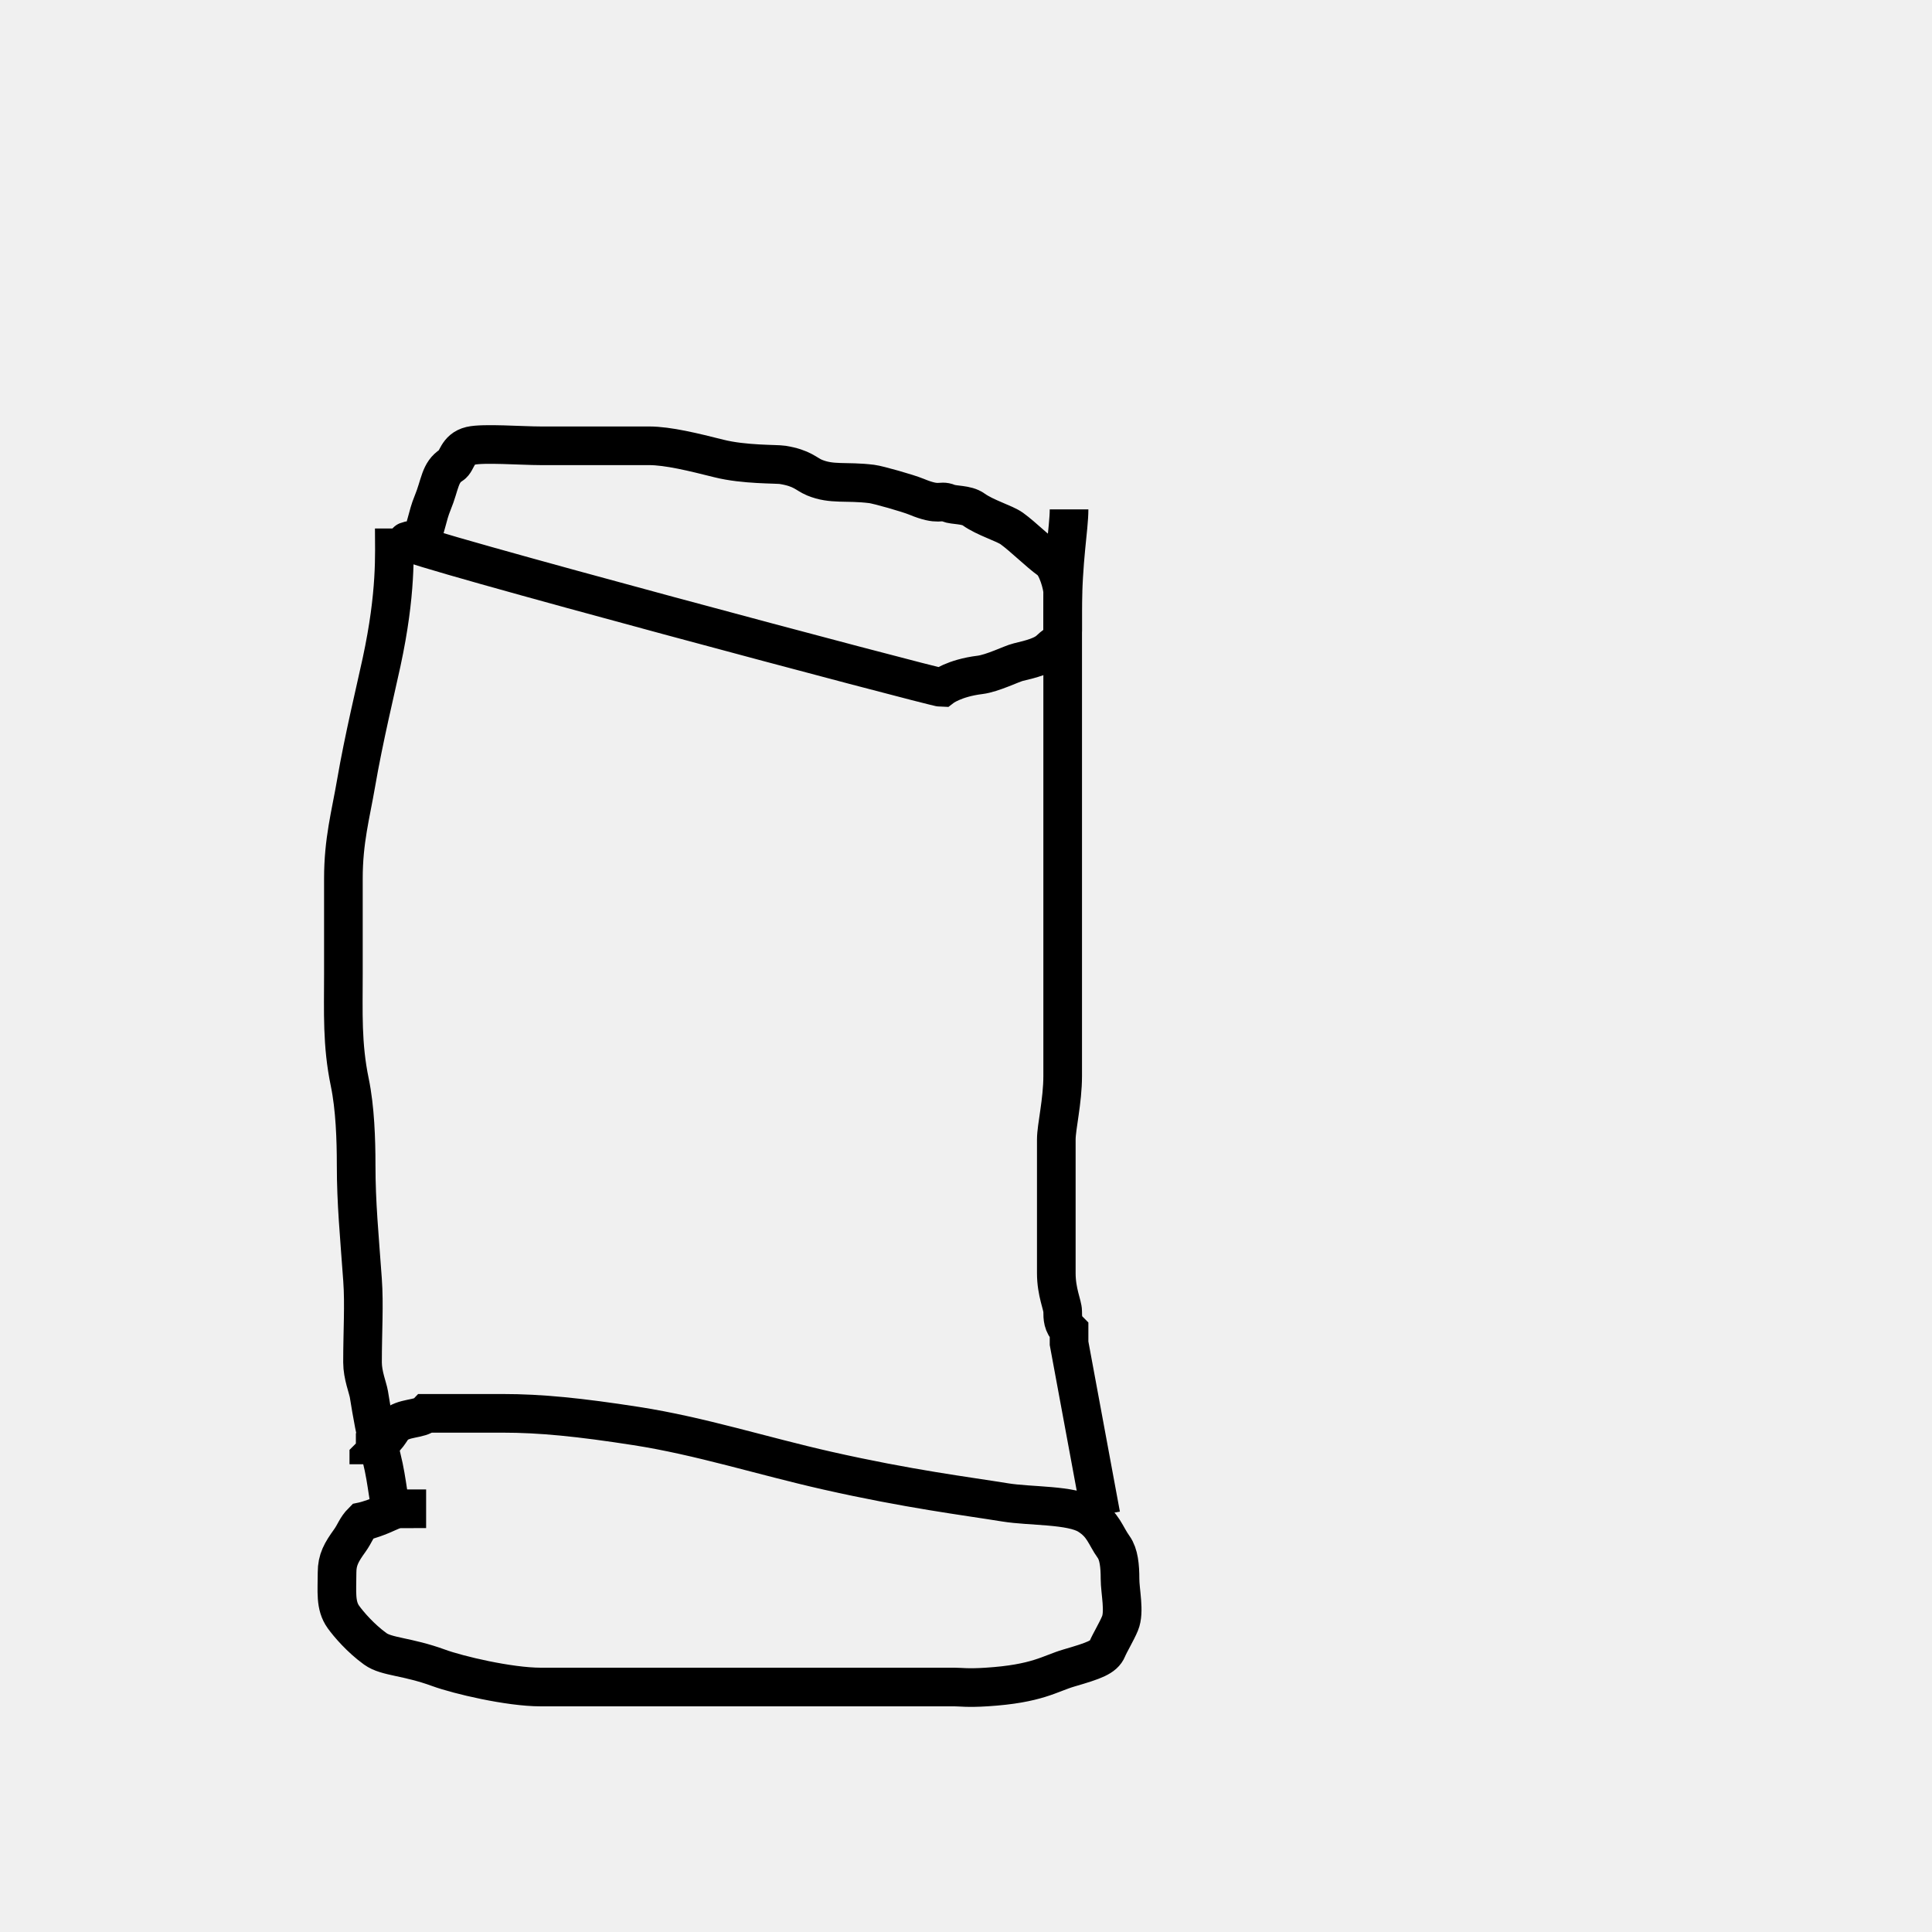
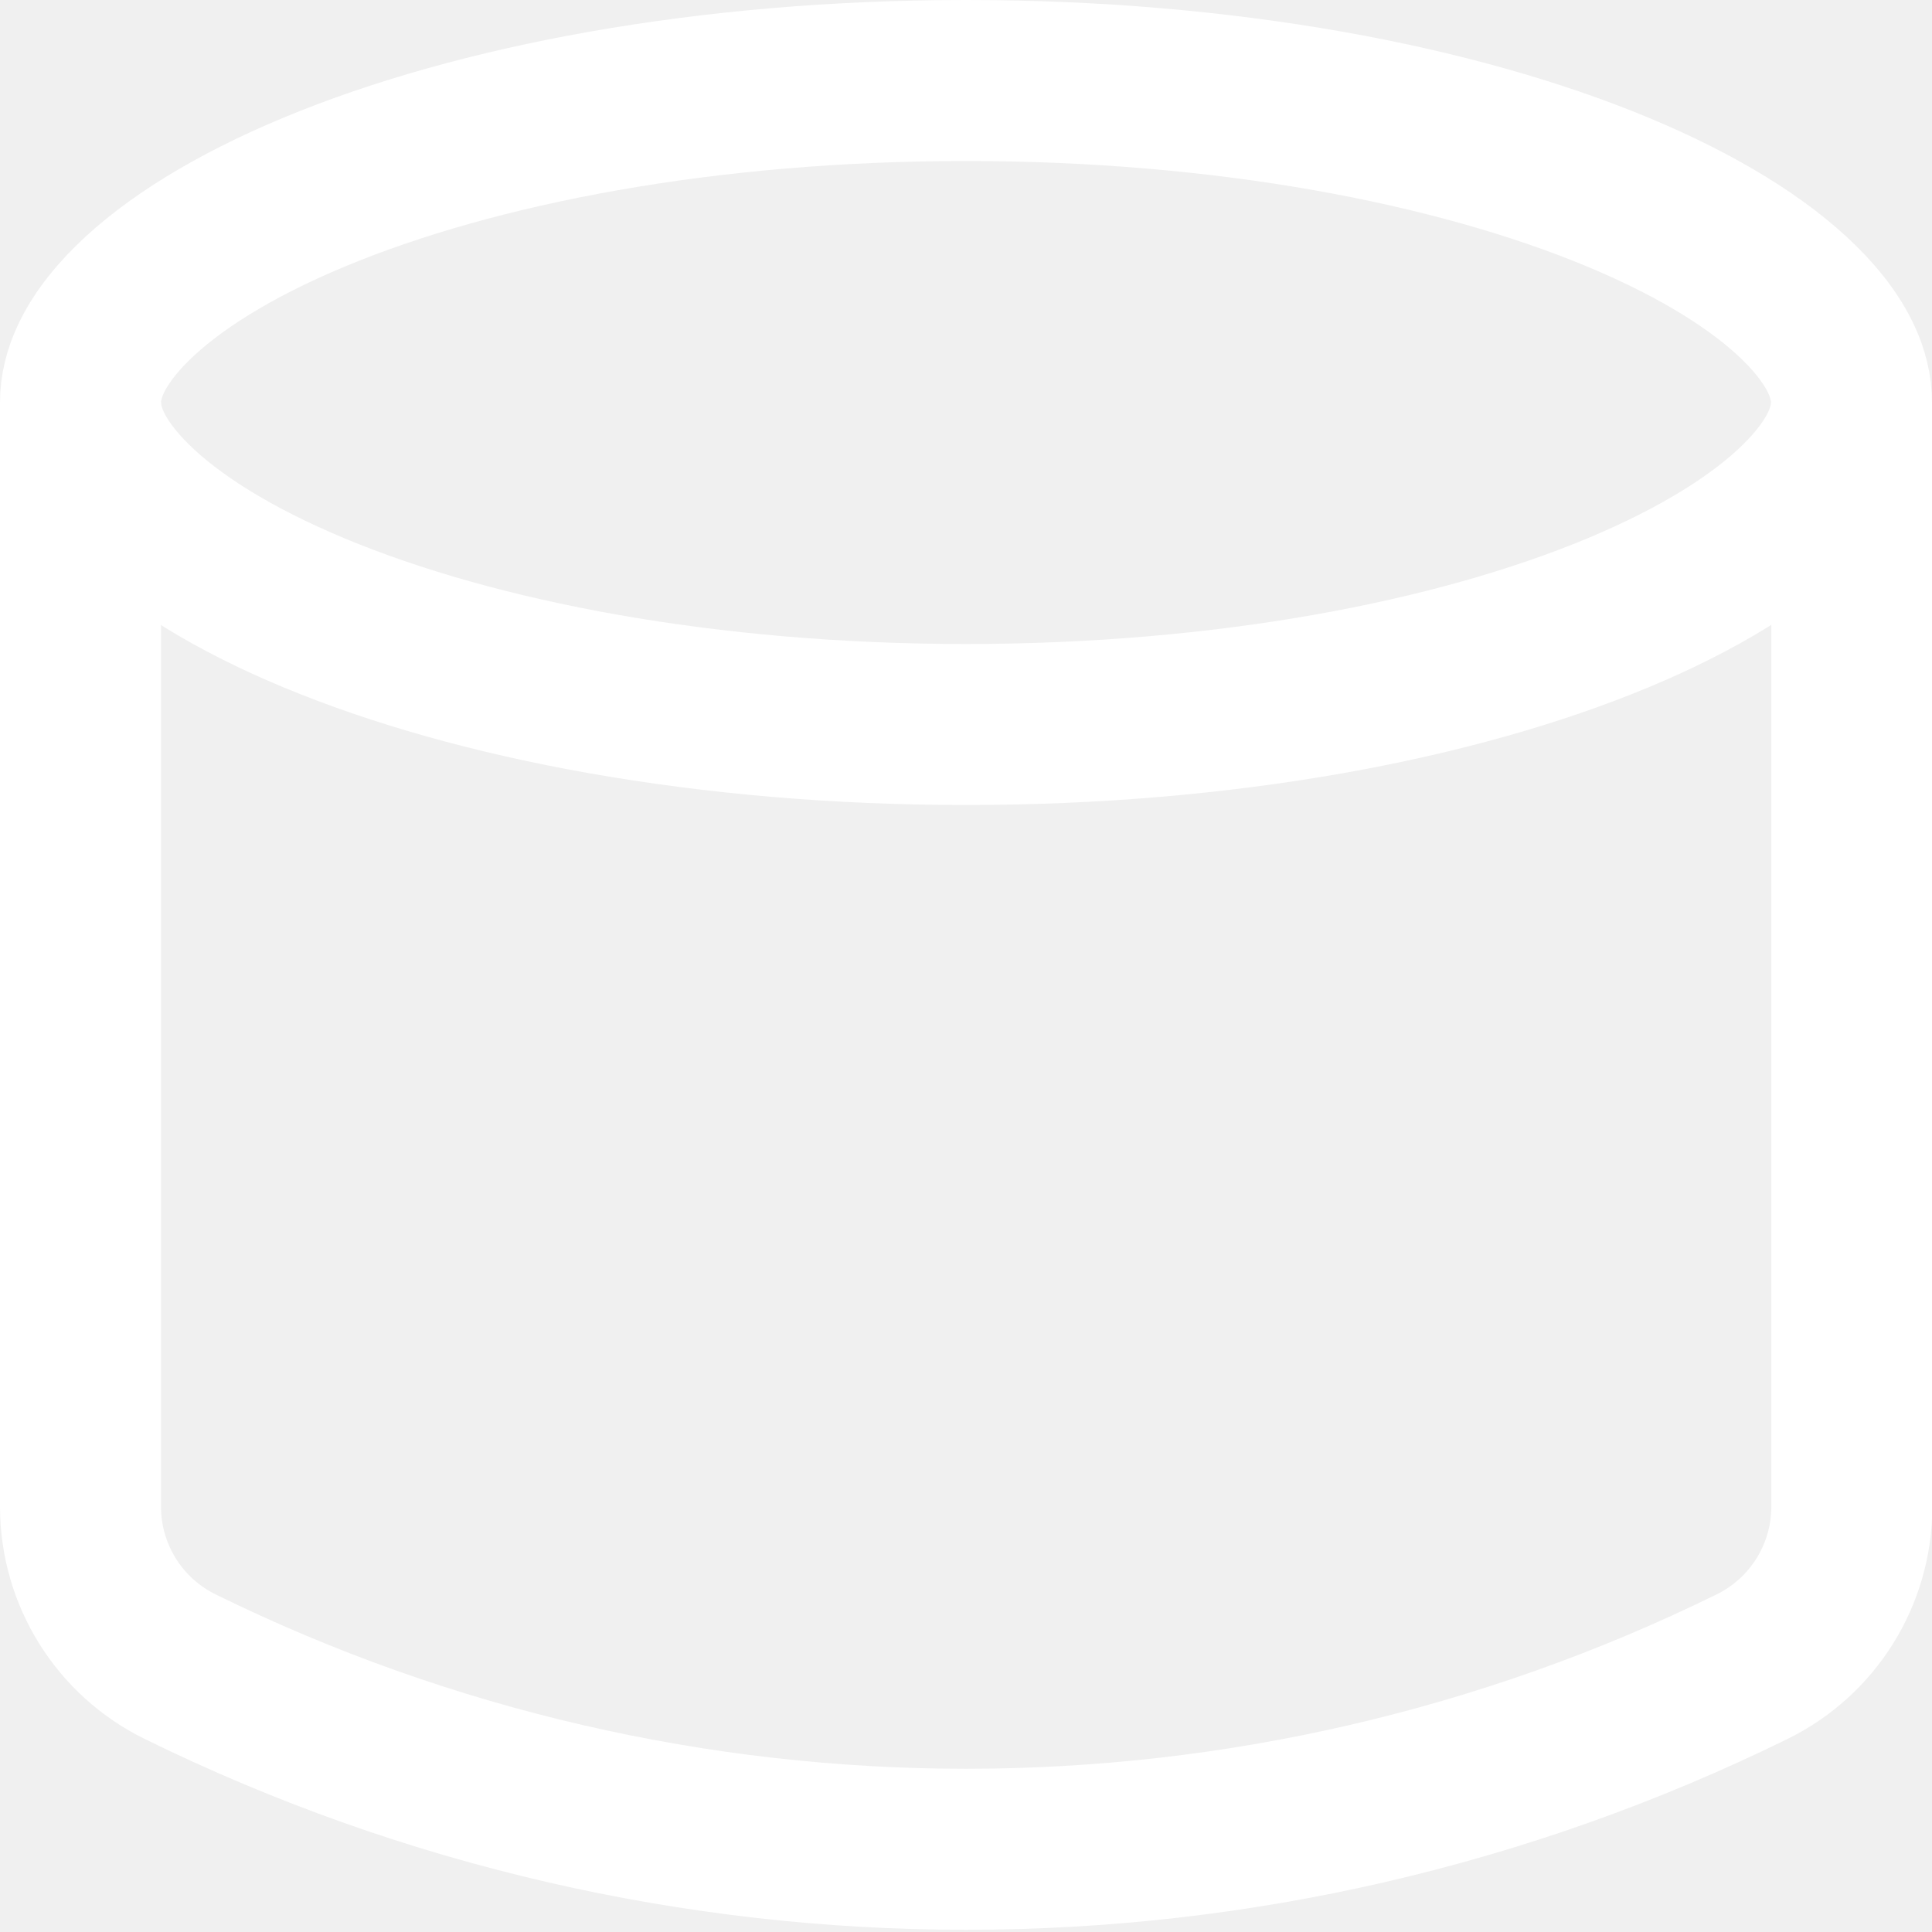
- <svg xmlns="http://www.w3.org/2000/svg" width="50" height="50">
-   <g id="Layer_1">
-     <path d="m10.204,13.677c0,0.659 0.059,1.659 -0.329,3.46c-0.143,0.664 -0.462,1.982 -0.659,3.13c-0.142,0.828 -0.329,1.483 -0.329,2.471c0,0.824 0,1.647 0,2.471c0,0.988 -0.039,1.82 0.165,2.801c0.138,0.665 0.165,1.483 0.165,2.142c0,0.988 0.082,1.803 0.165,2.965c0.047,0.657 0,1.318 0,2.142c0,0.329 0.138,0.661 0.165,0.824c0.083,0.514 0.165,0.988 0.329,1.647c0.165,0.659 0.165,1.153 0.329,1.647l0,0.165" id="svg_6" stroke="#000" fill="none" />
-     <path d="m27.667,13.182c0,0.494 -0.165,1.318 -0.165,2.636c0,0.988 0,1.977 0,3.13c0,0.824 0,1.647 0,2.636c0,0.988 0,2.142 0,2.965c0,0.824 0,1.977 0,3.295c0,0.659 -0.165,1.318 -0.165,1.647c0,0.494 0,0.824 0,0.824c0,0.494 0,0.824 0,1.318c0,0.329 0,1.153 0,1.318c0,0.494 0.165,0.824 0.165,0.988c0,0.165 0,0.329 0.165,0.494l0,0.165l0,0.165l0.824,4.448" id="svg_7" stroke="#000" fill="none" />
-     <path d="m11.028,39.047c-0.329,0 -0.494,0 -0.659,0c-0.165,0 -0.279,0.076 -0.494,0.165c-0.304,0.126 -0.494,0.165 -0.494,0.165c-0.165,0.165 -0.193,0.305 -0.329,0.494c-0.215,0.299 -0.329,0.494 -0.329,0.824c0,0.494 -0.051,0.854 0.165,1.153c0.136,0.189 0.446,0.551 0.824,0.824c0.299,0.215 0.814,0.189 1.647,0.494c0.489,0.179 1.812,0.494 2.636,0.494c2.142,0 3.624,0 4.942,0c1.483,0 2.965,0 4.119,0c0.824,0 1.318,0 1.647,0c0.165,0 0.33,0.031 0.824,0c1.326,-0.083 1.641,-0.349 2.142,-0.494c0.652,-0.19 0.899,-0.279 0.988,-0.494c0.063,-0.152 0.24,-0.444 0.329,-0.659c0.126,-0.304 0,-0.824 0,-1.153c0,-0.329 -0.029,-0.635 -0.165,-0.824c-0.215,-0.299 -0.263,-0.579 -0.659,-0.824c-0.443,-0.274 -1.491,-0.224 -2.142,-0.329c-1.028,-0.167 -2.499,-0.346 -4.613,-0.824c-1.678,-0.379 -3.282,-0.895 -4.942,-1.153c-1.474,-0.229 -2.471,-0.329 -3.46,-0.329c-0.659,0 -1.153,0 -1.483,0c-0.329,0 -0.494,0 -0.494,0c-0.165,0.165 -0.591,0.097 -0.824,0.329c-0.116,0.116 -0.165,0.329 -0.494,0.494l0,0.165l-0.165,0.165l0,0.165" id="svg_8" stroke="#000" fill="none" />
-     <path d="m11.028,14.006c-0.165,0 -0.342,-0.063 -0.494,0c-0.215,0.089 13.674,3.789 13.839,3.789c0,0 0.314,-0.246 0.988,-0.329c0.327,-0.04 0.828,-0.292 0.988,-0.329c0.359,-0.085 0.659,-0.165 0.824,-0.329c0.165,-0.165 0.329,-0.165 0.329,-0.494c0,-0.165 0,-0.165 0,-0.329c0,-0.329 0,-0.494 0,-0.659c0,-0.165 -0.14,-0.687 -0.329,-0.824c-0.299,-0.215 -0.69,-0.608 -0.988,-0.824c-0.189,-0.136 -0.69,-0.279 -0.988,-0.494c-0.189,-0.136 -0.507,-0.102 -0.659,-0.165c-0.215,-0.089 -0.215,0.087 -0.824,-0.165c-0.215,-0.089 -0.99,-0.309 -1.153,-0.329c-0.674,-0.083 -1.026,0.024 -1.483,-0.165c-0.215,-0.089 -0.309,-0.246 -0.824,-0.329c-0.163,-0.026 -0.988,0 -1.647,-0.165c-0.659,-0.165 -1.318,-0.329 -1.812,-0.329c-0.329,0 -0.659,0 -1.153,0c-0.329,0 -0.988,0 -1.647,0c-0.494,0 -1.492,-0.076 -1.812,0c-0.359,0.085 -0.354,0.408 -0.494,0.494c-0.313,0.194 -0.295,0.507 -0.494,0.988c-0.141,0.34 -0.165,0.659 -0.329,0.988l0,0.165l0,0.165" id="svg_9" stroke="#000" fill="none" />
+ <svg xmlns="http://www.w3.org/2000/svg" width="24" height="24" viewBox="0 0 24 24" fill="none">
+   <g clip-path="url(#clip0_22_104)">
+     <path d="M23 5C23 5.342 22.838 5.758 22.355 6.234C21.869 6.713 21.114 7.19 20.101 7.612C18.078 8.455 15.215 9 12 9C8.785 9 5.922 8.455 3.899 7.612C2.886 7.19 2.131 6.713 1.645 6.234C1.162 5.758 1 5.342 1 5C1 4.658 1.162 4.242 1.645 3.766C2.131 3.287 2.886 2.81 3.899 2.388C5.922 1.545 8.785 1 12 1C15.215 1 18.078 1.545 20.101 2.388C21.114 2.81 21.869 3.287 22.355 3.766C22.838 4.242 23 4.658 23 5Z" stroke="white" stroke-width="2" />
+     <path d="M1 5V18.716C1 19.561 1.48 20.332 2.238 20.704V20.704C8.395 23.729 15.608 23.728 21.765 20.704V20.704C22.523 20.332 23.004 19.561 23.004 18.716L23.004 5" stroke="white" stroke-width="2" />
  </g>
+   <defs>
+     <clipPath id="clip0_22_104">
+       <rect width="24" height="24" fill="white" />
+     </clipPath>
+   </defs>
</svg>
